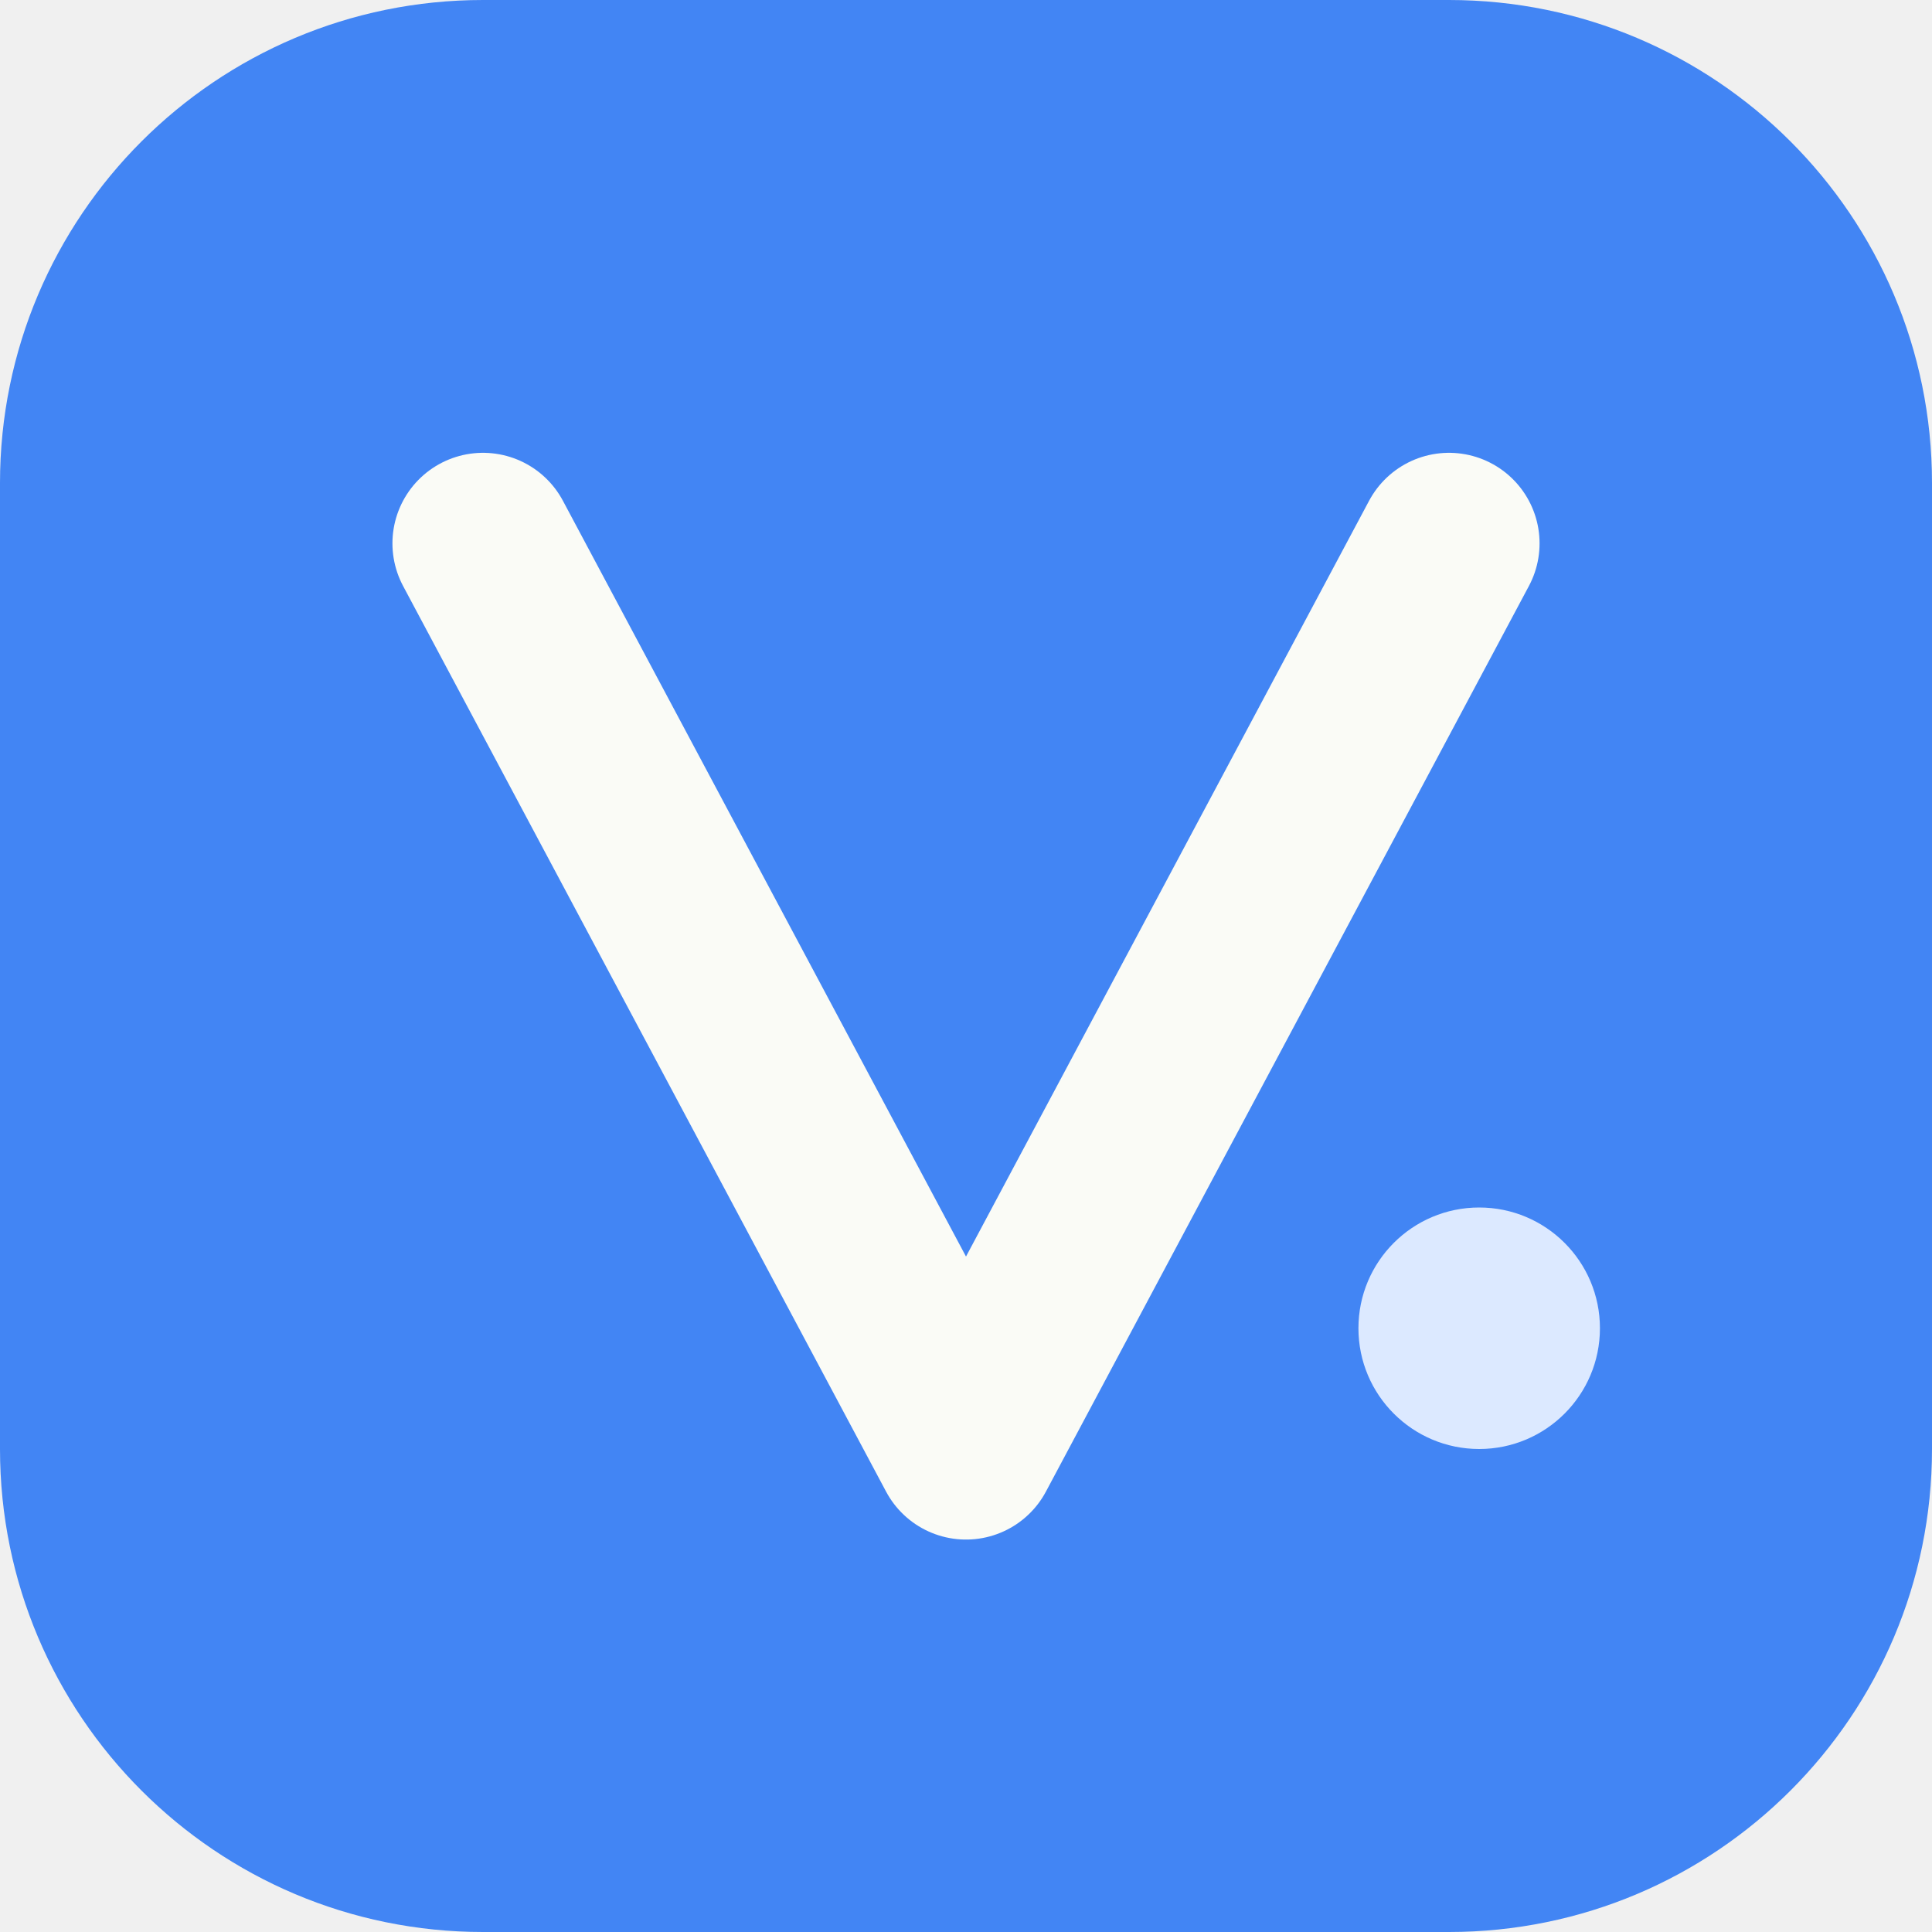
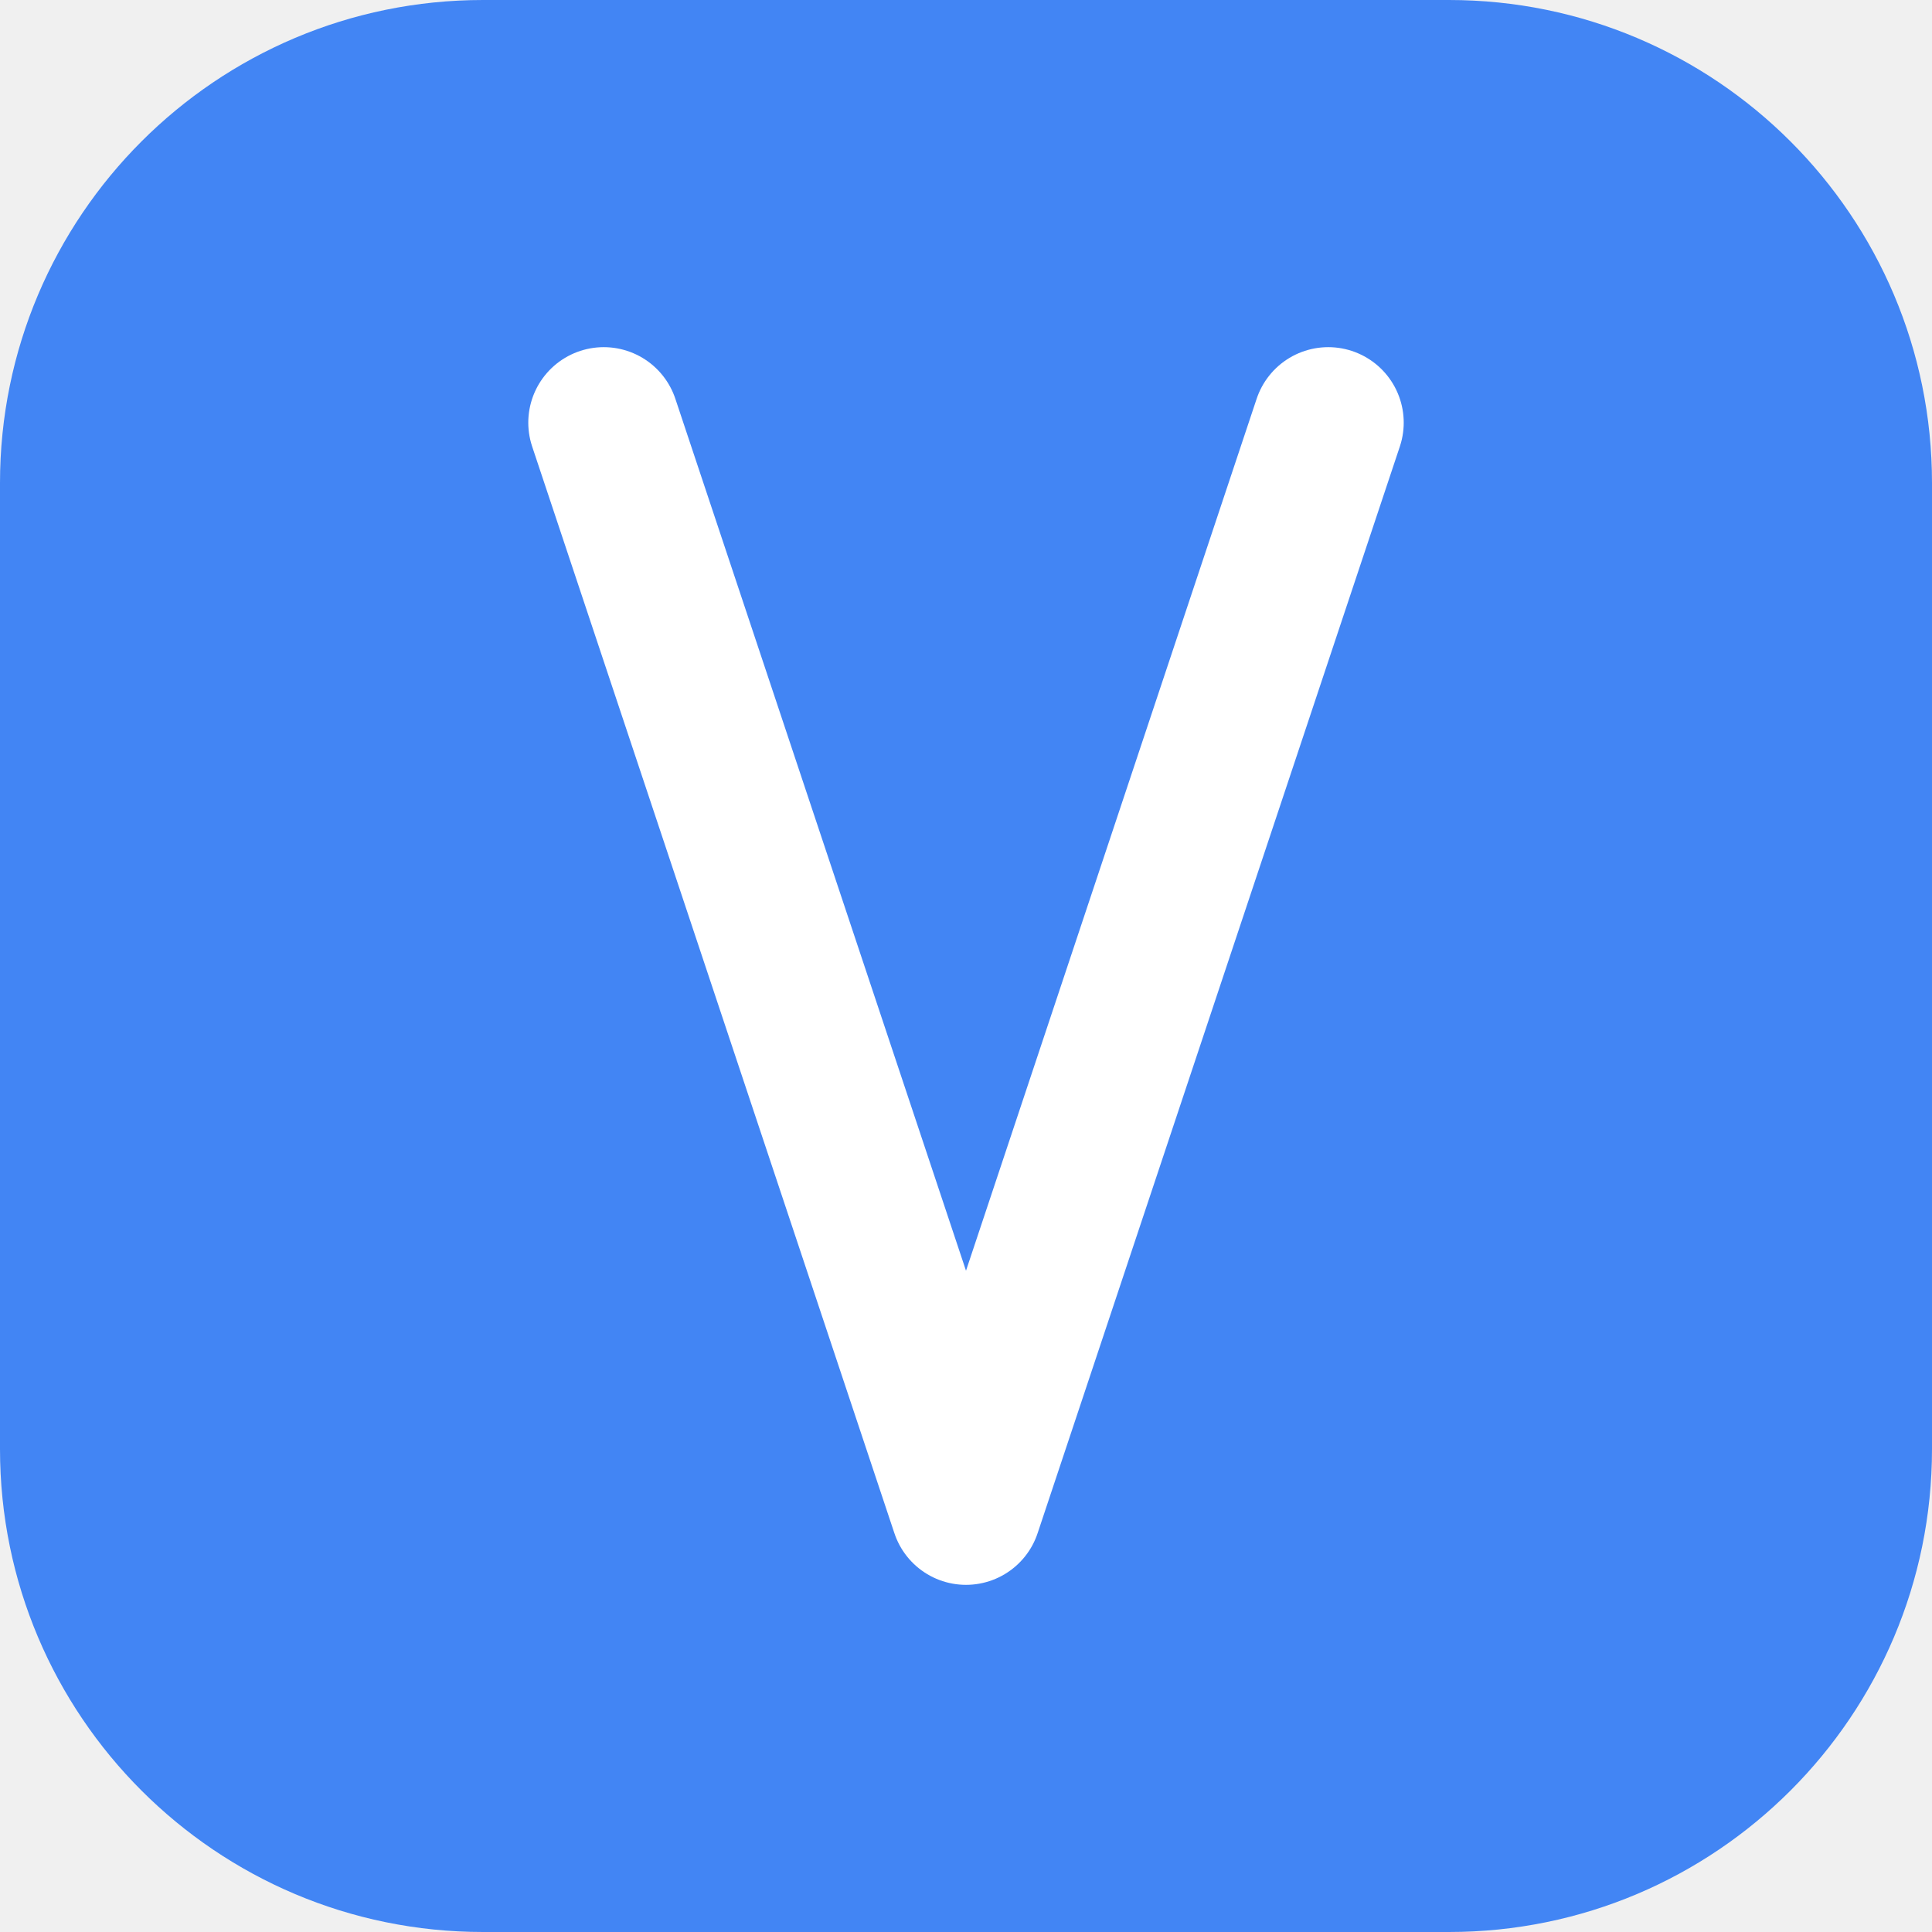
<svg xmlns="http://www.w3.org/2000/svg" viewBox="0 0 64 64">
  <rect width="64" height="64" rx="16" fill="#4285F4" />
-   <path d="m16 18 16 30 16-30" fill="none" stroke="#fafbf6" stroke-width="6" stroke-linecap="round" stroke-linejoin="round" />
-   <circle cx="49" cy="44" r="4" fill="#dce9ff" />
+   <path d="m20 14 12 36 12-36" fill="none" stroke="#fff" stroke-width="5" stroke-linecap="round" stroke-linejoin="round" />
</svg>
